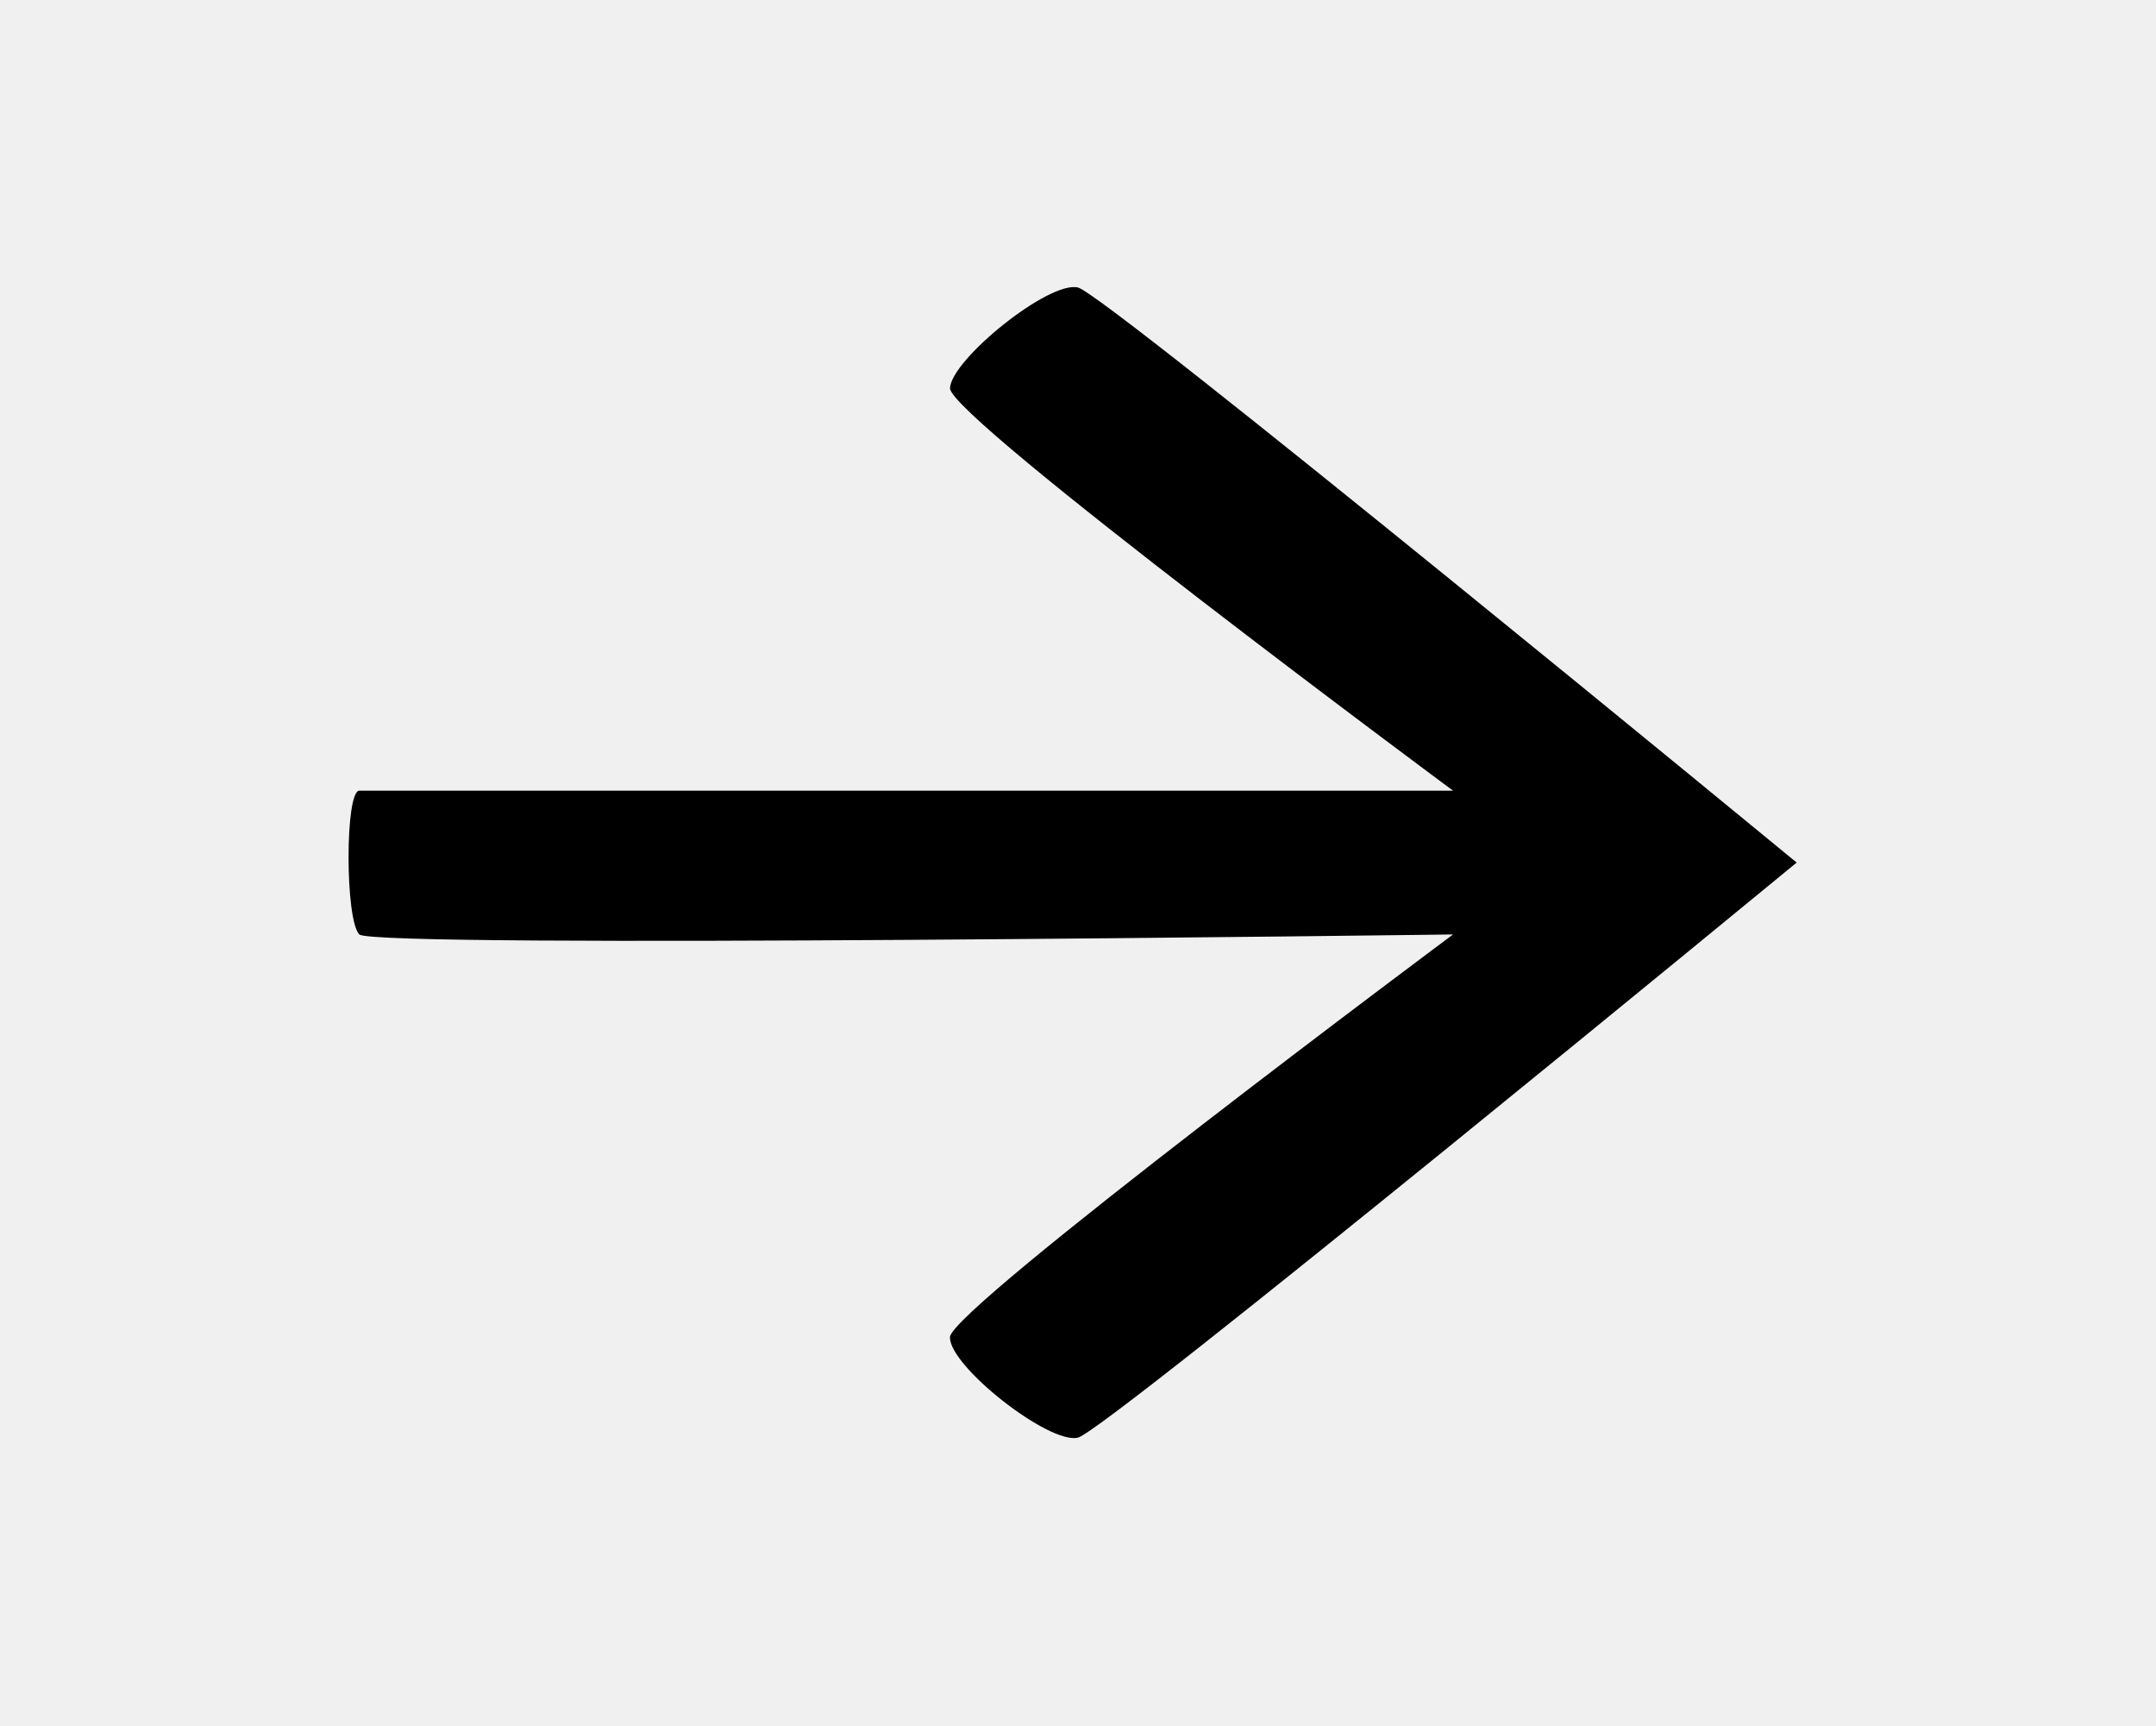
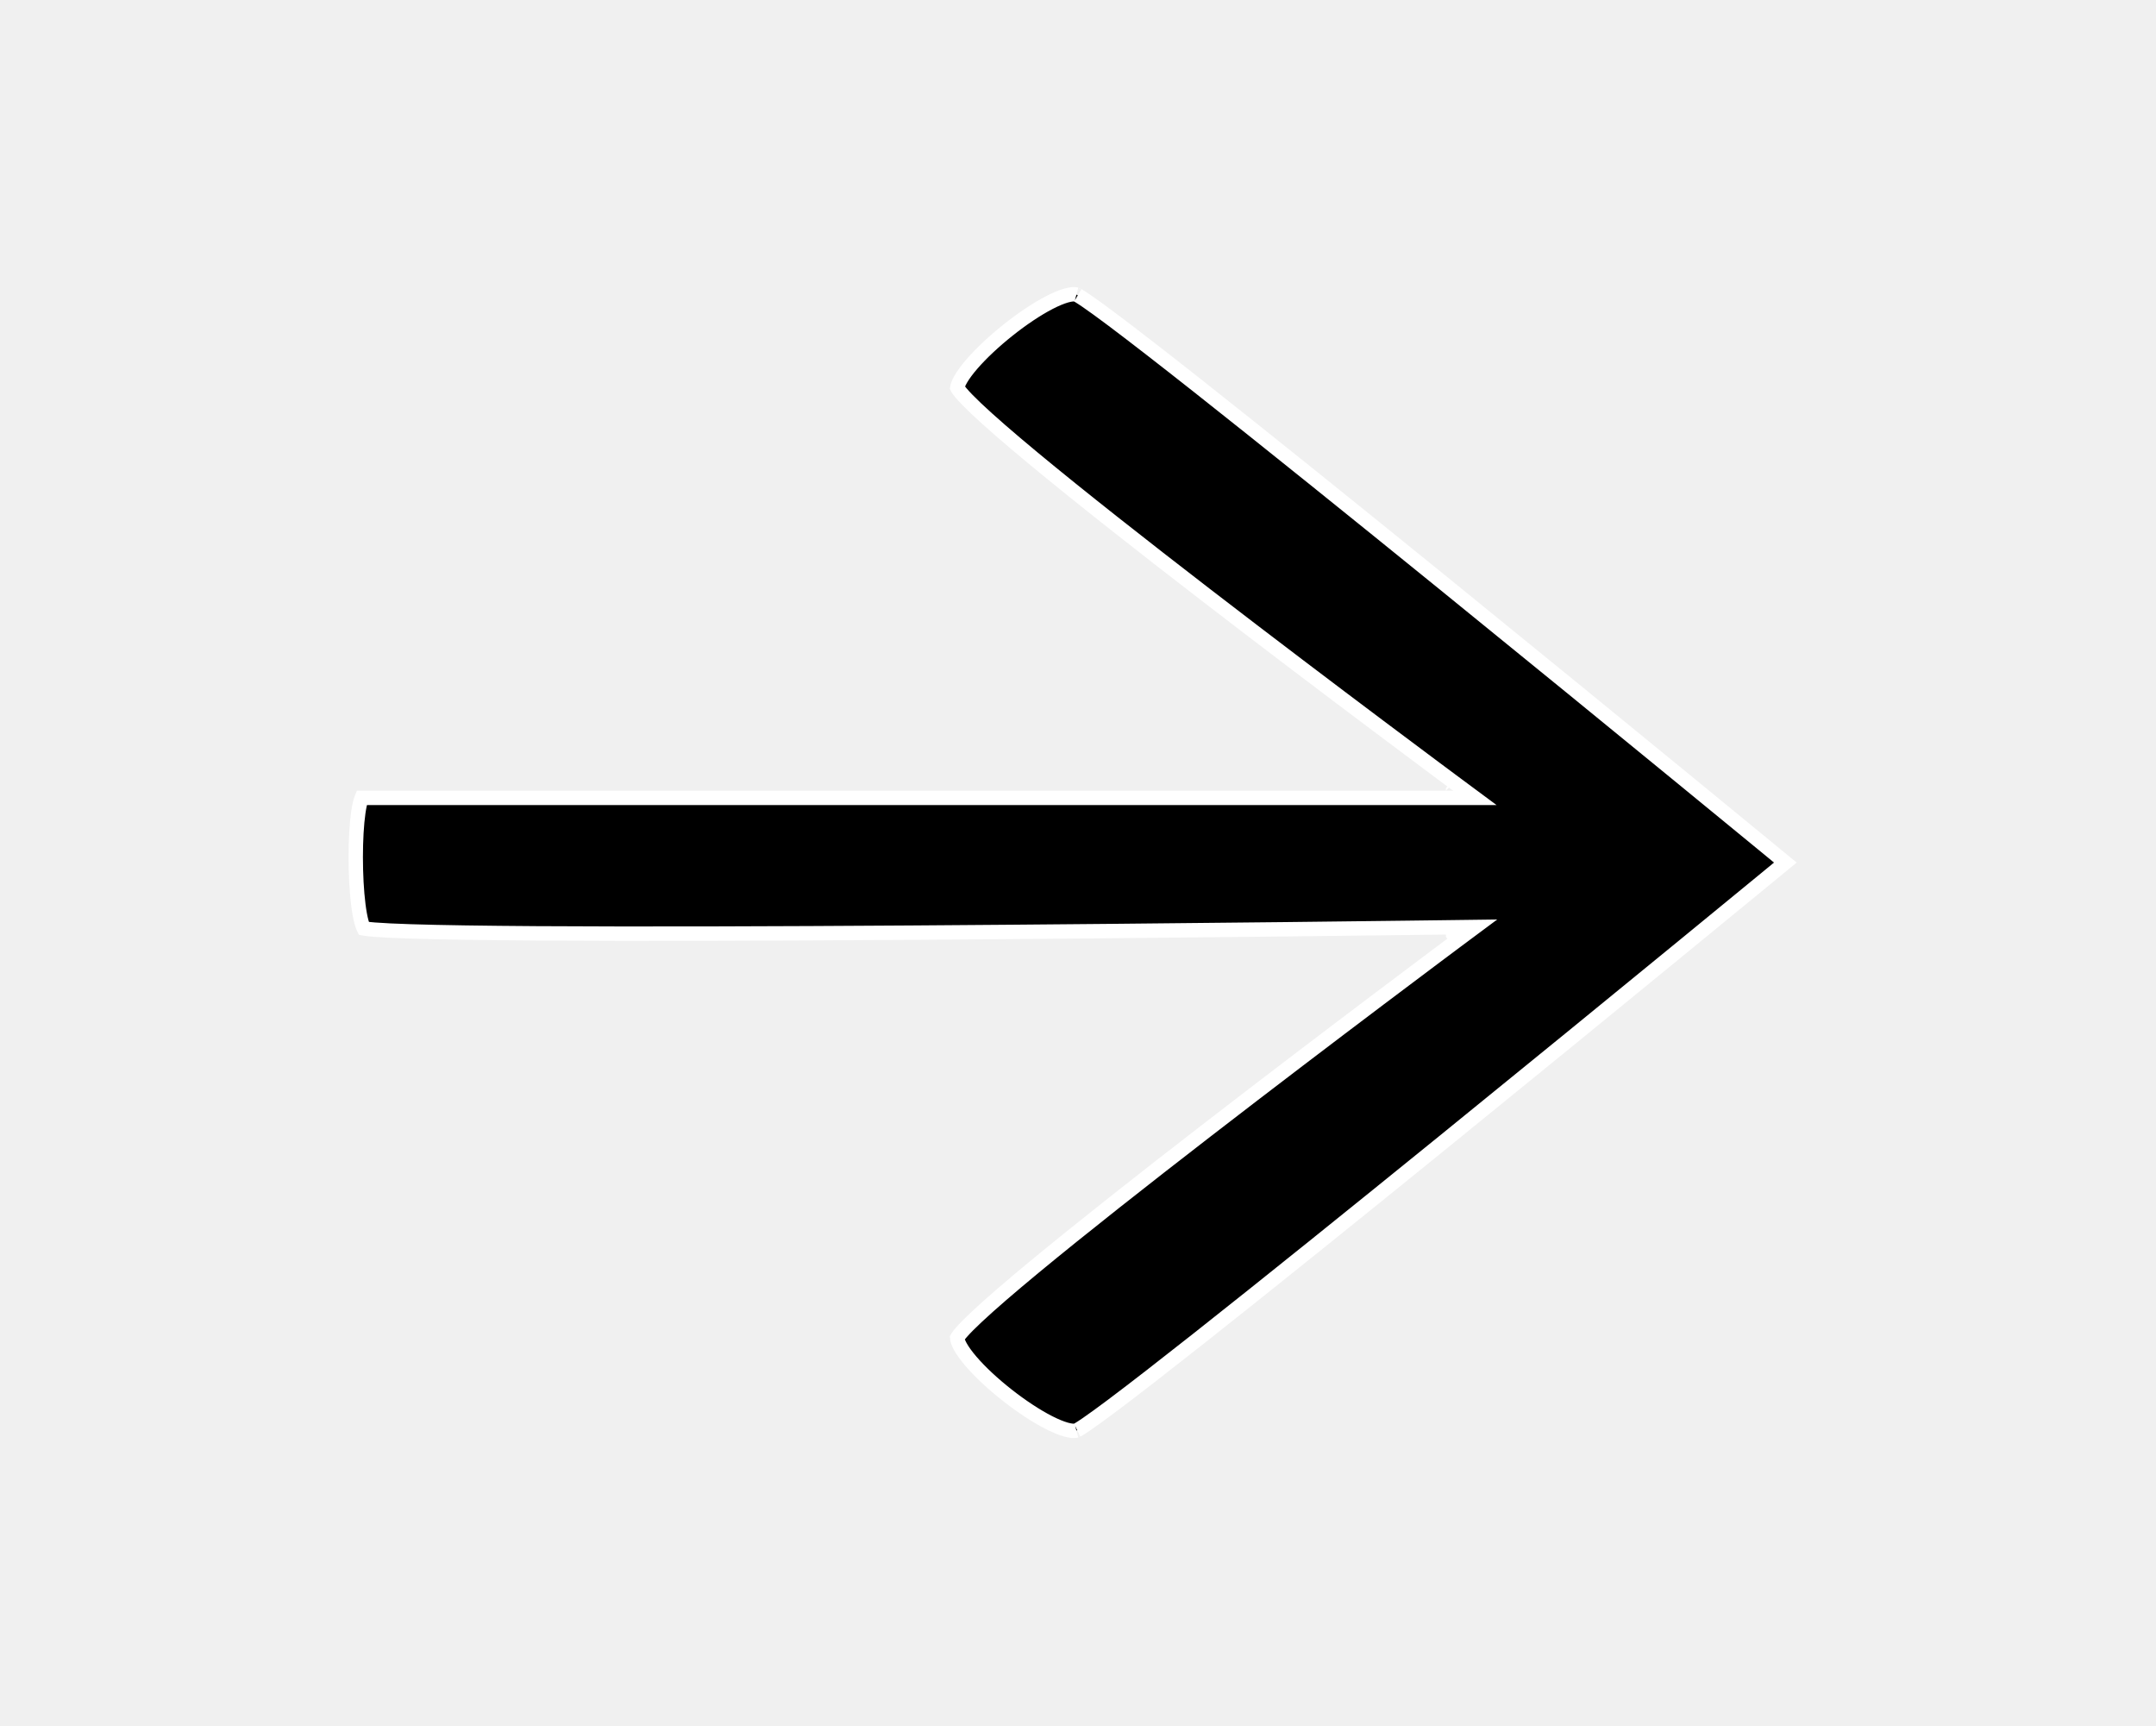
<svg xmlns="http://www.w3.org/2000/svg" width="150" height="120" viewBox="0 0 150 120" fill="none">
-   <path d="M101.094 65C101.094 65 26 66 25 65C24 64 24 55 25 55C26 55 101.094 55 101.094 55C101.094 55 66 29 66.094 27C66.187 25 73 19.5 75 20C77 20.5 125 60 125 60C125 60 77 99.5 75 100C73 100.5 66 95 66.094 93C66.188 91 101.094 65 101.094 65Z" fill="black" />
+   <path d="M101.094 65L101.392 65.401L102.63 64.48L101.087 64.5L101.094 65ZM101.094 65C101.392 65.401 101.392 65.401 101.392 65.401L101.391 65.402L101.386 65.406L101.367 65.42L101.292 65.475L101.001 65.693C100.745 65.884 100.37 66.164 99.893 66.521C98.939 67.236 97.576 68.259 95.939 69.493C92.666 71.961 88.302 75.272 83.934 78.646C79.567 82.02 75.2 85.453 71.921 88.166C70.28 89.524 68.918 90.696 67.966 91.588C67.489 92.034 67.124 92.403 66.88 92.684C66.757 92.825 66.674 92.934 66.624 93.013C66.609 93.035 66.6 93.052 66.593 93.064C66.6 93.184 66.654 93.378 66.806 93.656C66.97 93.956 67.221 94.304 67.545 94.683C68.192 95.44 69.094 96.277 70.071 97.044C71.047 97.811 72.079 98.495 72.978 98.953C73.429 99.182 73.833 99.349 74.173 99.443C74.524 99.541 74.753 99.546 74.879 99.515C74.872 99.517 74.873 99.516 74.883 99.511C74.904 99.501 74.96 99.474 75.063 99.412C75.199 99.33 75.381 99.212 75.608 99.056C76.061 98.745 76.673 98.3 77.423 97.738C78.921 96.614 80.957 95.032 83.346 93.147C88.125 89.375 94.31 84.393 100.435 79.424C106.559 74.456 112.621 69.504 117.152 65.793C119.417 63.938 121.3 62.393 122.616 61.312C123.274 60.771 123.791 60.347 124.143 60.057L124.213 60L124.143 59.943C123.791 59.653 123.274 59.229 122.616 58.688C121.3 57.607 119.417 56.062 117.152 54.207C112.621 50.496 106.559 45.544 100.435 40.576C94.31 35.607 88.125 30.625 83.347 26.853C80.957 24.967 78.921 23.387 77.423 22.262C76.673 21.7 76.061 21.255 75.608 20.944C75.381 20.788 75.199 20.67 75.063 20.588C74.96 20.526 74.904 20.499 74.883 20.489C74.873 20.484 74.872 20.483 74.879 20.485C74.753 20.454 74.528 20.459 74.182 20.556C73.848 20.651 73.45 20.817 73.007 21.046C72.123 21.503 71.108 22.186 70.143 22.954C69.178 23.721 68.28 24.559 67.622 25.319C67.292 25.7 67.031 26.051 66.853 26.357C66.692 26.633 66.618 26.837 66.599 26.97C66.603 26.979 66.609 26.989 66.617 27.002C66.66 27.076 66.737 27.183 66.854 27.323C67.088 27.601 67.444 27.968 67.915 28.415C68.853 29.305 70.206 30.477 71.842 31.834C75.112 34.547 79.484 37.98 83.864 41.354C88.242 44.727 92.624 48.038 95.912 50.506C97.556 51.74 98.926 52.763 99.885 53.478C100.364 53.835 100.741 54.115 100.998 54.306L101.291 54.524L101.366 54.58L101.385 54.593L101.39 54.597L101.391 54.598C101.391 54.598 101.391 54.598 101.094 55M101.094 65C101.087 64.5 101.087 64.5 101.086 64.5L101.084 64.5L101.073 64.5L101.033 64.501L100.872 64.503L100.244 64.511C99.694 64.518 98.886 64.528 97.859 64.541C95.804 64.566 92.867 64.602 89.339 64.641C82.284 64.719 72.867 64.812 63.419 64.875C53.97 64.938 44.492 64.969 37.315 64.922C33.725 64.898 30.715 64.856 28.573 64.787C27.5 64.753 26.652 64.713 26.059 64.666C25.761 64.643 25.537 64.618 25.385 64.594C25.357 64.59 25.332 64.585 25.311 64.581C25.302 64.563 25.291 64.542 25.28 64.517C25.239 64.427 25.197 64.306 25.154 64.151C25.069 63.841 24.994 63.433 24.933 62.953C24.812 61.995 24.75 60.798 24.75 59.625C24.75 58.451 24.812 57.321 24.932 56.494C24.993 56.076 25.065 55.763 25.14 55.565C25.149 55.541 25.158 55.519 25.166 55.5H25.19H25.217H25.245H25.275H25.306H25.339H25.374H25.41H25.447H25.487H25.527H25.57H25.614H25.659H25.706H25.754H25.804H25.856H25.909H25.963H26.019H26.077H26.136H26.196H26.258H26.321H26.386H26.452H26.52H26.589H26.659H26.731H26.805H26.879H26.956H27.033H27.112H27.192H27.274H27.357H27.441H27.527H27.614H27.702H27.792H27.883H27.975H28.069H28.164H28.26H28.358H28.457H28.557H28.658H28.761H28.865H28.97H29.076H29.184H29.293H29.403H29.514H29.626H29.74H29.855H29.971H30.088H30.207H30.326H30.447H30.569H30.692H30.816H30.942H31.068H31.196H31.325H31.454H31.585H31.717H31.85H31.985H32.12H32.256H32.394H32.532H32.672H32.812H32.954H33.096H33.24H33.385H33.53H33.677H33.825H33.973H34.123H34.273H34.425H34.578H34.731H34.886H35.041H35.197H35.354H35.513H35.672H35.832H35.993H36.154H36.317H36.481H36.645H36.81H36.977H37.144H37.311H37.48H37.65H37.82H37.991H38.163H38.336H38.51H38.684H38.859H39.035H39.212H39.39H39.568H39.747H39.927H40.107H40.289H40.471H40.654H40.837H41.021H41.206H41.392H41.578H41.765H41.952H42.141H42.33H42.519H42.709H42.9H43.092H43.284H43.477H43.67H43.864H44.059H44.254H44.45H44.646H44.843H45.04H45.238H45.437H45.636H45.836H46.036H46.237H46.438H46.64H46.842H47.045H47.249H47.452H47.657H47.861H48.067H48.272H48.478H48.685H48.892H49.1H49.308H49.516H49.725H49.934H50.143H50.353H50.564H50.774H50.986H51.197H51.409H51.621H51.834H52.046H52.26H52.473H52.687H52.901H53.116H53.33H53.545H53.761H53.977H54.193H54.409H54.625H54.842H55.059H55.276H55.493H55.711H55.929H56.147H56.365H56.584H56.803H57.022H57.241H57.46H57.679H57.899H58.119H58.339H58.559H58.779H58.999H59.219H59.44H59.661H59.881H60.102H60.323H60.544H60.765H60.986H61.208H61.429H61.65H61.872H62.093H62.315H62.536H62.757H62.979H63.2H63.422H63.643H63.865H64.086H64.308H64.529H64.75H64.971H65.193H65.414H65.635H65.856H66.077H66.297H66.518H66.739H66.959H67.18H67.4H67.62H67.84H68.06H68.279H68.499H68.718H68.938H69.156H69.375H69.594H69.812H70.031H70.249H70.466H70.684H70.901H71.118H71.335H71.552H71.768H71.984H72.2H72.416H72.631H72.846H73.061H73.275H73.489H73.703H73.916H74.129H74.342H74.554H74.766H74.978H75.189H75.4H75.611H75.821H76.031H76.24H76.449H76.658H76.866H77.073H77.281H77.488H77.694H77.9H78.106H78.311H78.515H78.719H78.923H79.126H79.329H79.531H79.732H79.933H80.134H80.334H80.533H80.732H80.931H81.129H81.326H81.522H81.719H81.914H82.109H82.303H82.497H82.69H82.883H83.075H83.266H83.456H83.646H83.836H84.024H84.212H84.4H84.586H84.772H84.957H85.142H85.326H85.509H85.692H85.873H86.054H86.234H86.414H86.593H86.771H86.948H87.124H87.3H87.475H87.649H87.822H87.995H88.166H88.337H88.507H88.676H88.845H89.012H89.179H89.345H89.51H89.674H89.837H89.999H90.16H90.321H90.481H90.639H90.797H90.954H91.11H91.265H91.419H91.572H91.724H91.875H92.025H92.175H92.323H92.47H92.616H92.762H92.906H93.049H93.191H93.332H93.472H93.611H93.749H93.886H94.022H94.157H94.291H94.423H94.555H94.685H94.815H94.943H95.07H95.196H95.321H95.445H95.567H95.689H95.809H95.928H96.046H96.163H96.278H96.393H96.506H96.618H96.729H96.838H96.947H97.053H97.159H97.264H97.367H97.469H97.57H97.67H97.768H97.865H97.961H98.055H98.148H98.24H98.331H98.42H98.507H98.594H98.679H98.763H98.845H98.926H99.006H99.084H99.161H99.237H99.311H99.383H99.455H99.525H99.593H99.66H99.726H99.79H99.853H99.914H99.974H100.032H100.089H100.144H100.198H100.25H100.301H100.35H100.398H100.444H100.489H100.532H100.574H100.614H100.653H100.69H100.725H100.759H100.791H100.822H100.851H100.878H100.904H100.928H100.951H100.972H100.991H101.009H101.025H101.039H101.052H101.063H101.072H101.08H101.086H101.09H101.093C101.093 55.5 101.094 55.5 101.094 55M101.094 55V55.5H102.608L101.391 54.598L101.094 55Z" fill="black" stroke="white" />
</svg>
